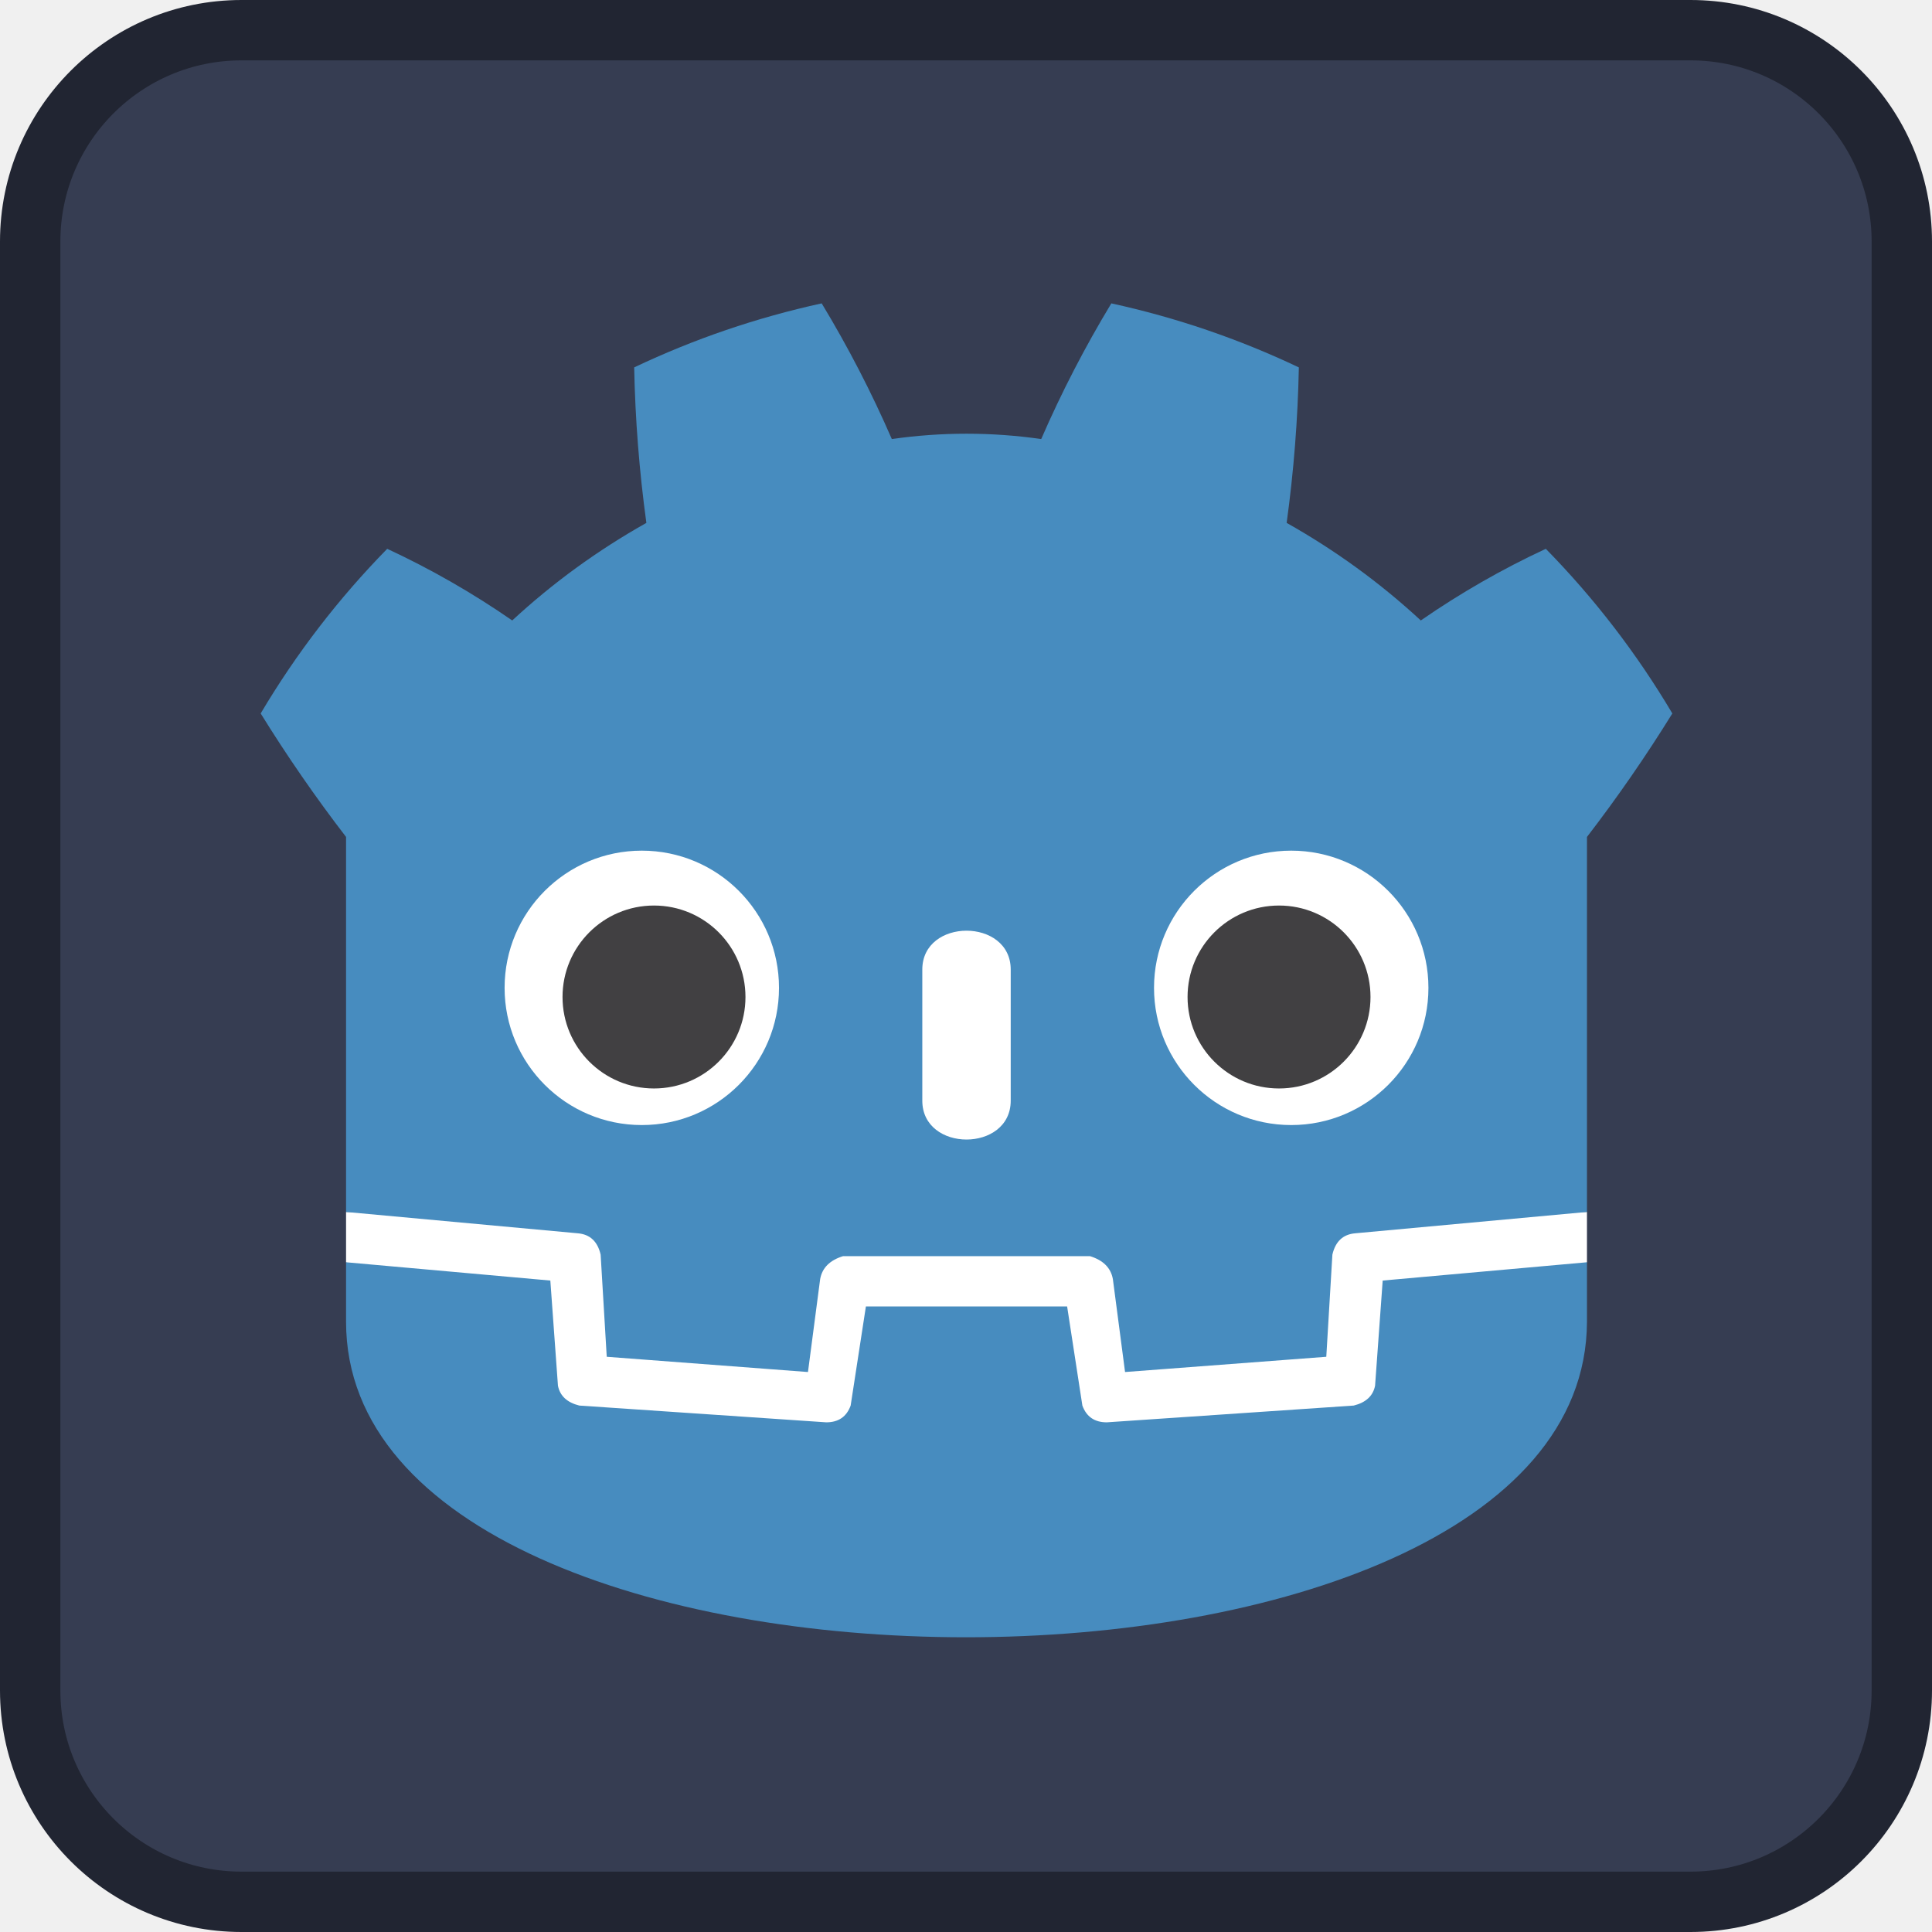
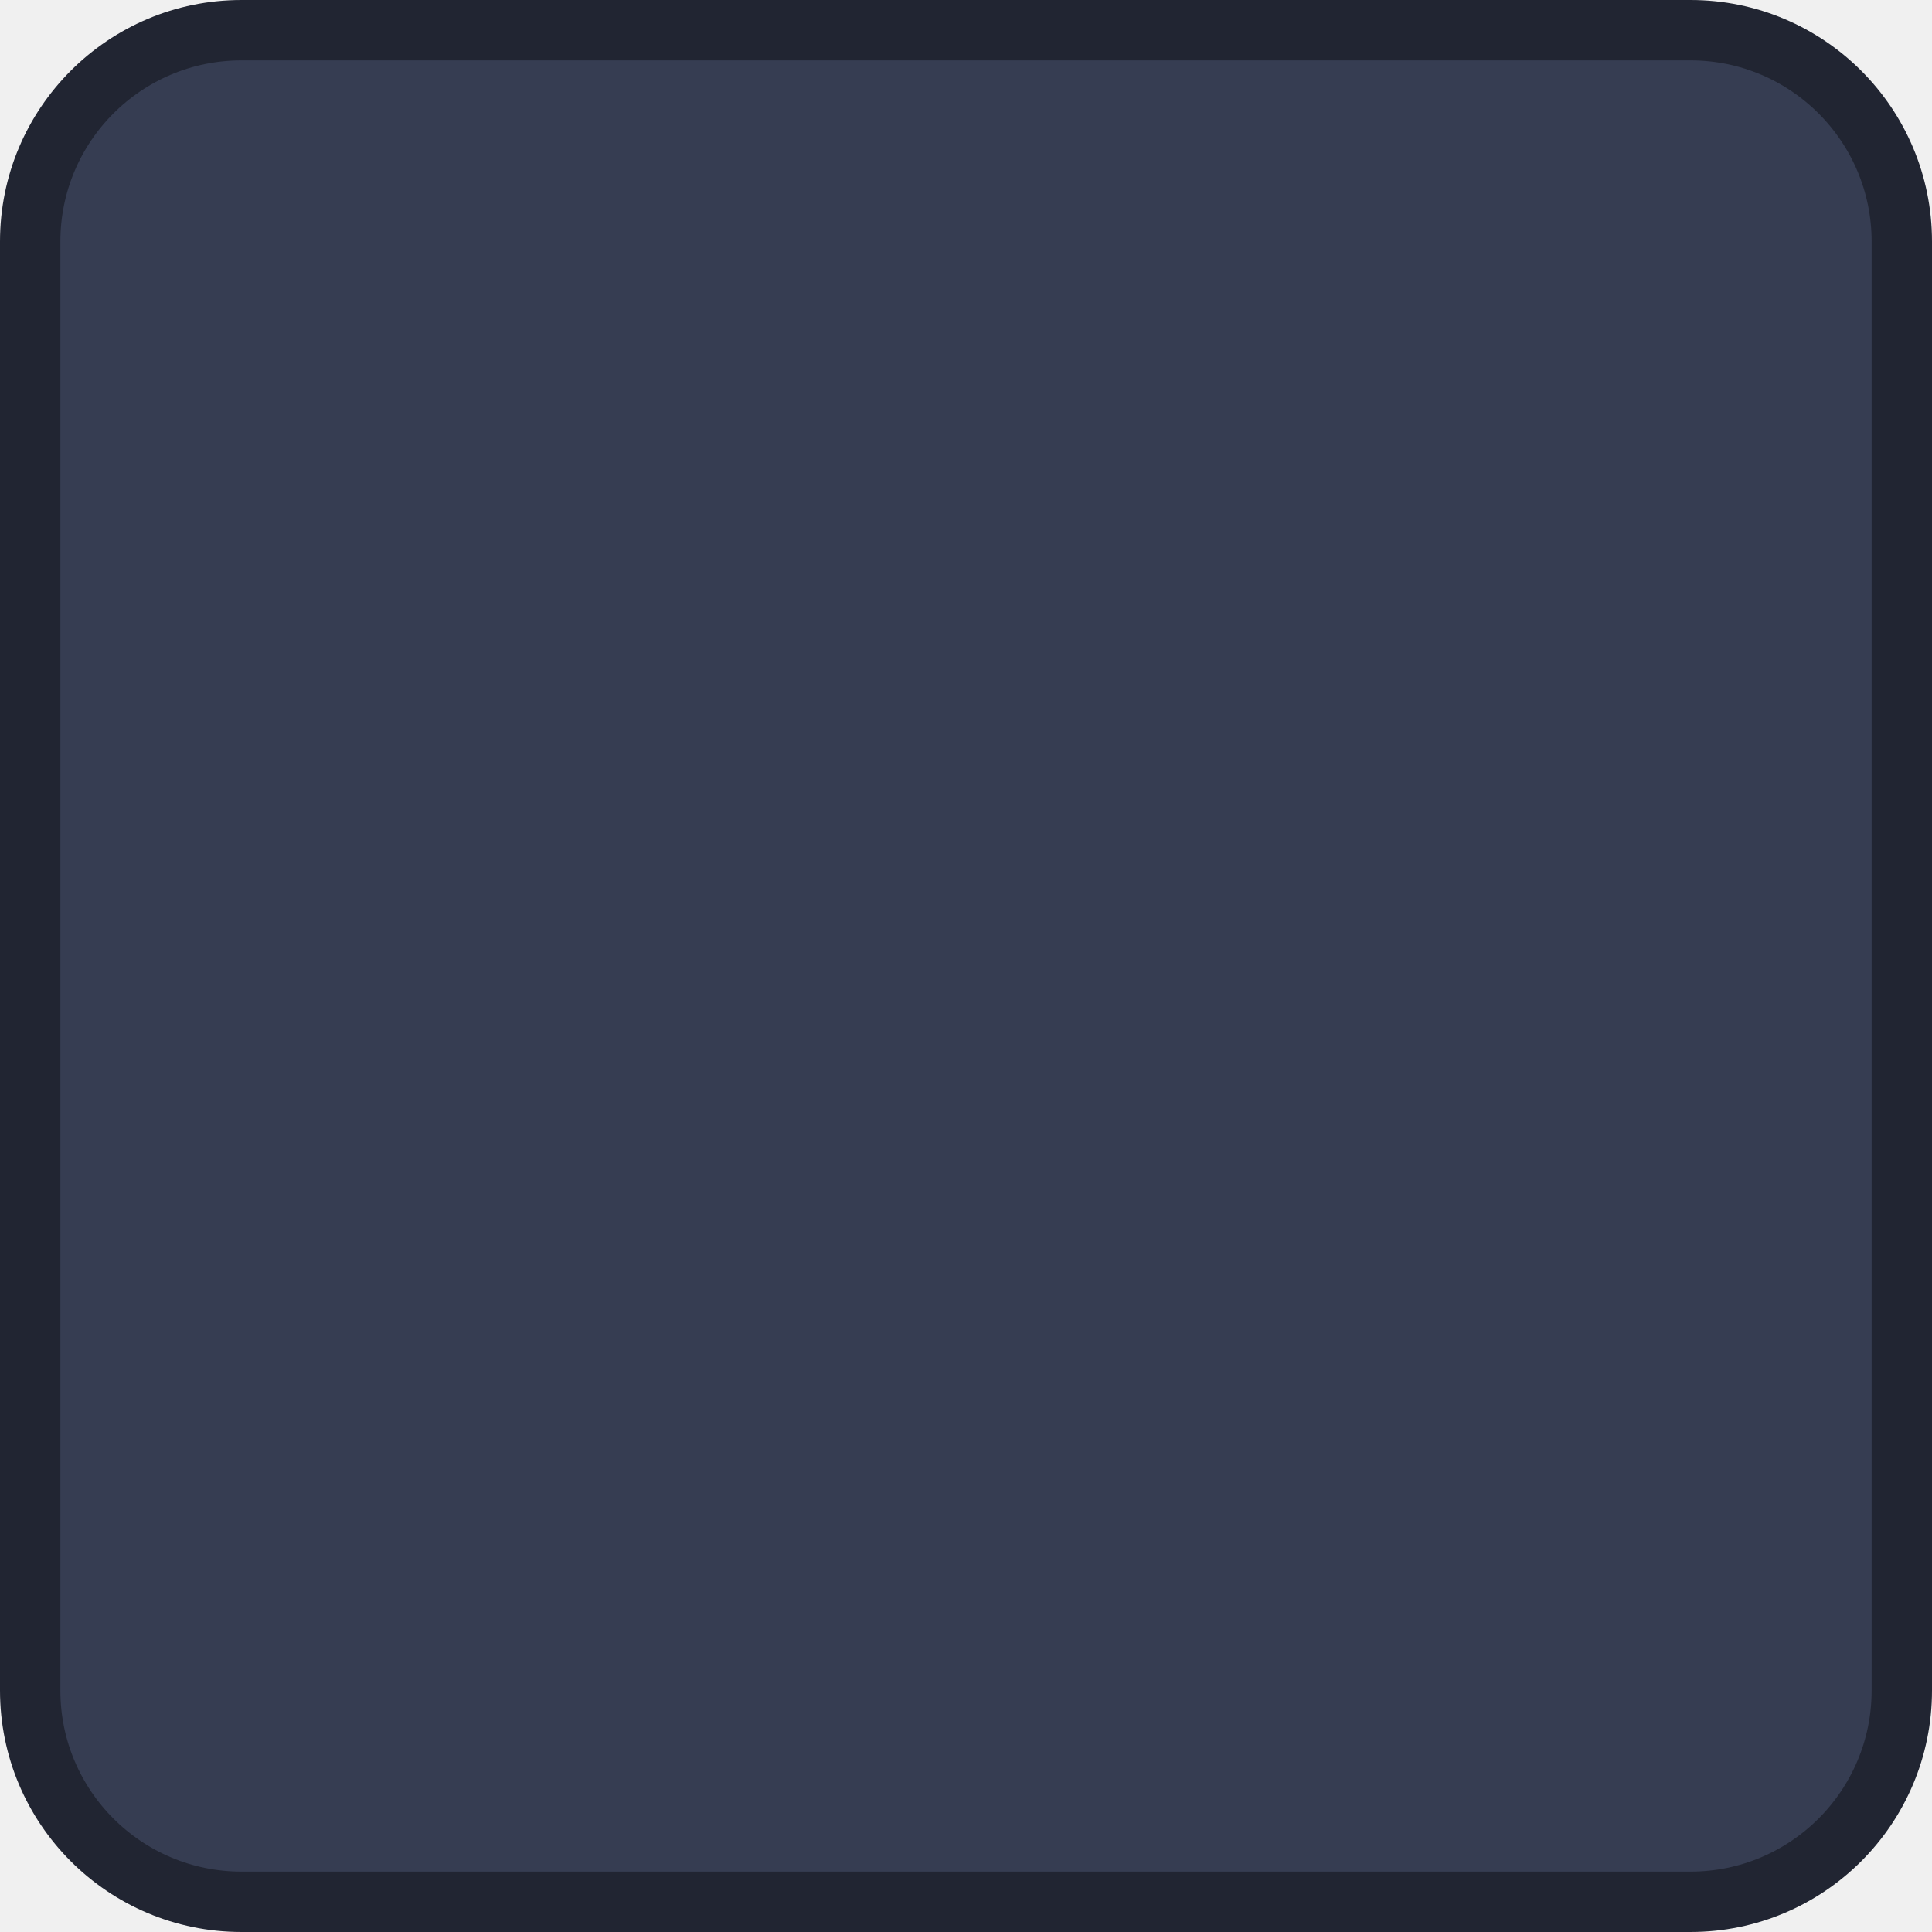
<svg xmlns="http://www.w3.org/2000/svg" width="128" height="128">
  <rect width="124" height="124" x="2" y="2" fill="#363d52" stroke="#212532" stroke-width="4" rx="14" />
-   <g fill="#fff" transform="translate(12.322 12.322)scale(.101)">
+   <g fill="#fff" huashen="translate(12.322 12.322)scale(.101)">
    <path d="M105 673v33q407 354 814 0v-33z" />
    <path fill="#478cbf" d="m105 673 152 14q12 1 15 14l4 67 132 10 8-61q2-11 15-15h162q13 4 15 15l8 61 132-10 4-67q3-13 15-14l152-14V427q30-39 56-81-35-59-83-108-43 20-82 47-40-37-88-64 7-51 8-102-59-28-123-42-26 43-46 89-49-7-98 0-20-46-46-89-64 14-123 42 1 51 8 102-48 27-88 64-39-27-82-47-48 49-83 108 26 42 56 81zm0 33v39c0 276 813 276 814 0v-39l-134 12-5 69q-2 10-14 13l-162 11q-12 0-16-11l-10-65H446l-10 65q-4 11-16 11l-162-11q-12-3-14-13l-5-69z" />
    <path d="M483 600c0 34 58 34 58 0v-86c0-34-58-34-58 0z" />
    <circle cx="725" cy="526" r="90" />
    <circle cx="299" cy="526" r="90" />
  </g>
-   <g fill="#414042" transform="translate(12.322 12.322)scale(.101)">
+   <g fill="#414042" huashen="translate(12.322 12.322)scale(.101)">
    <circle cx="307" cy="532" r="60" />
    <circle cx="717" cy="532" r="60" />
  </g>
</svg>
